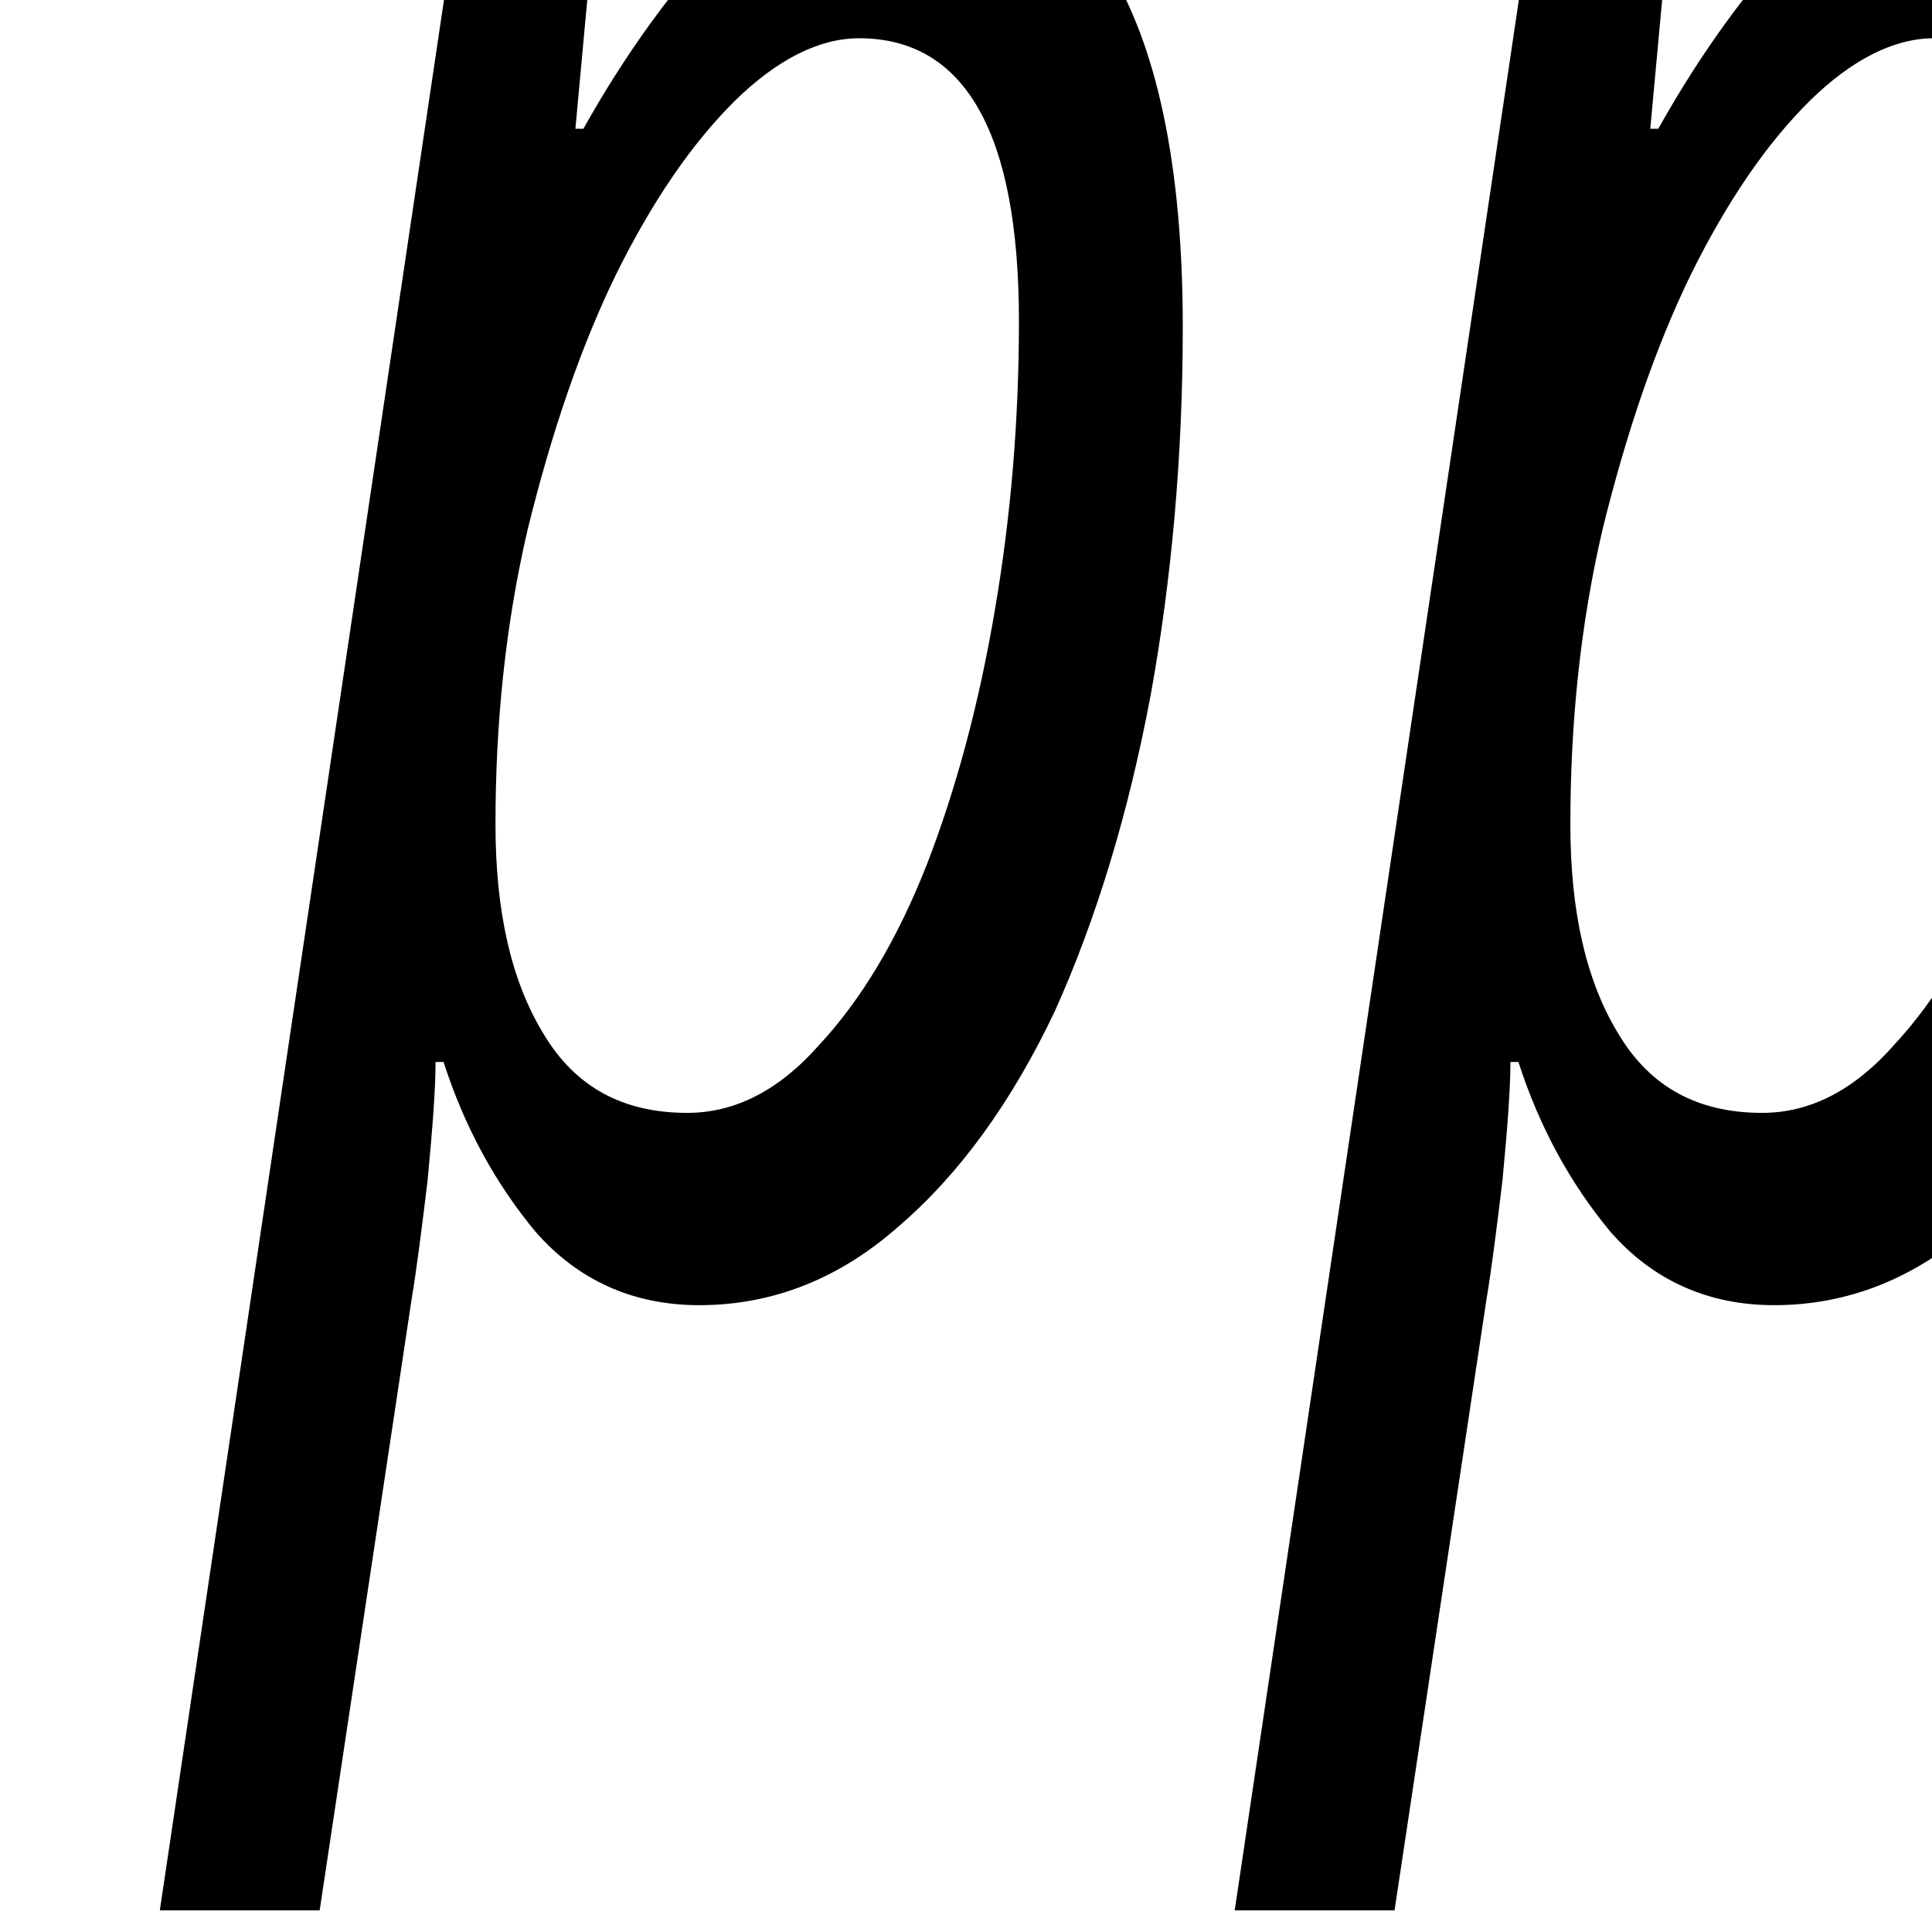
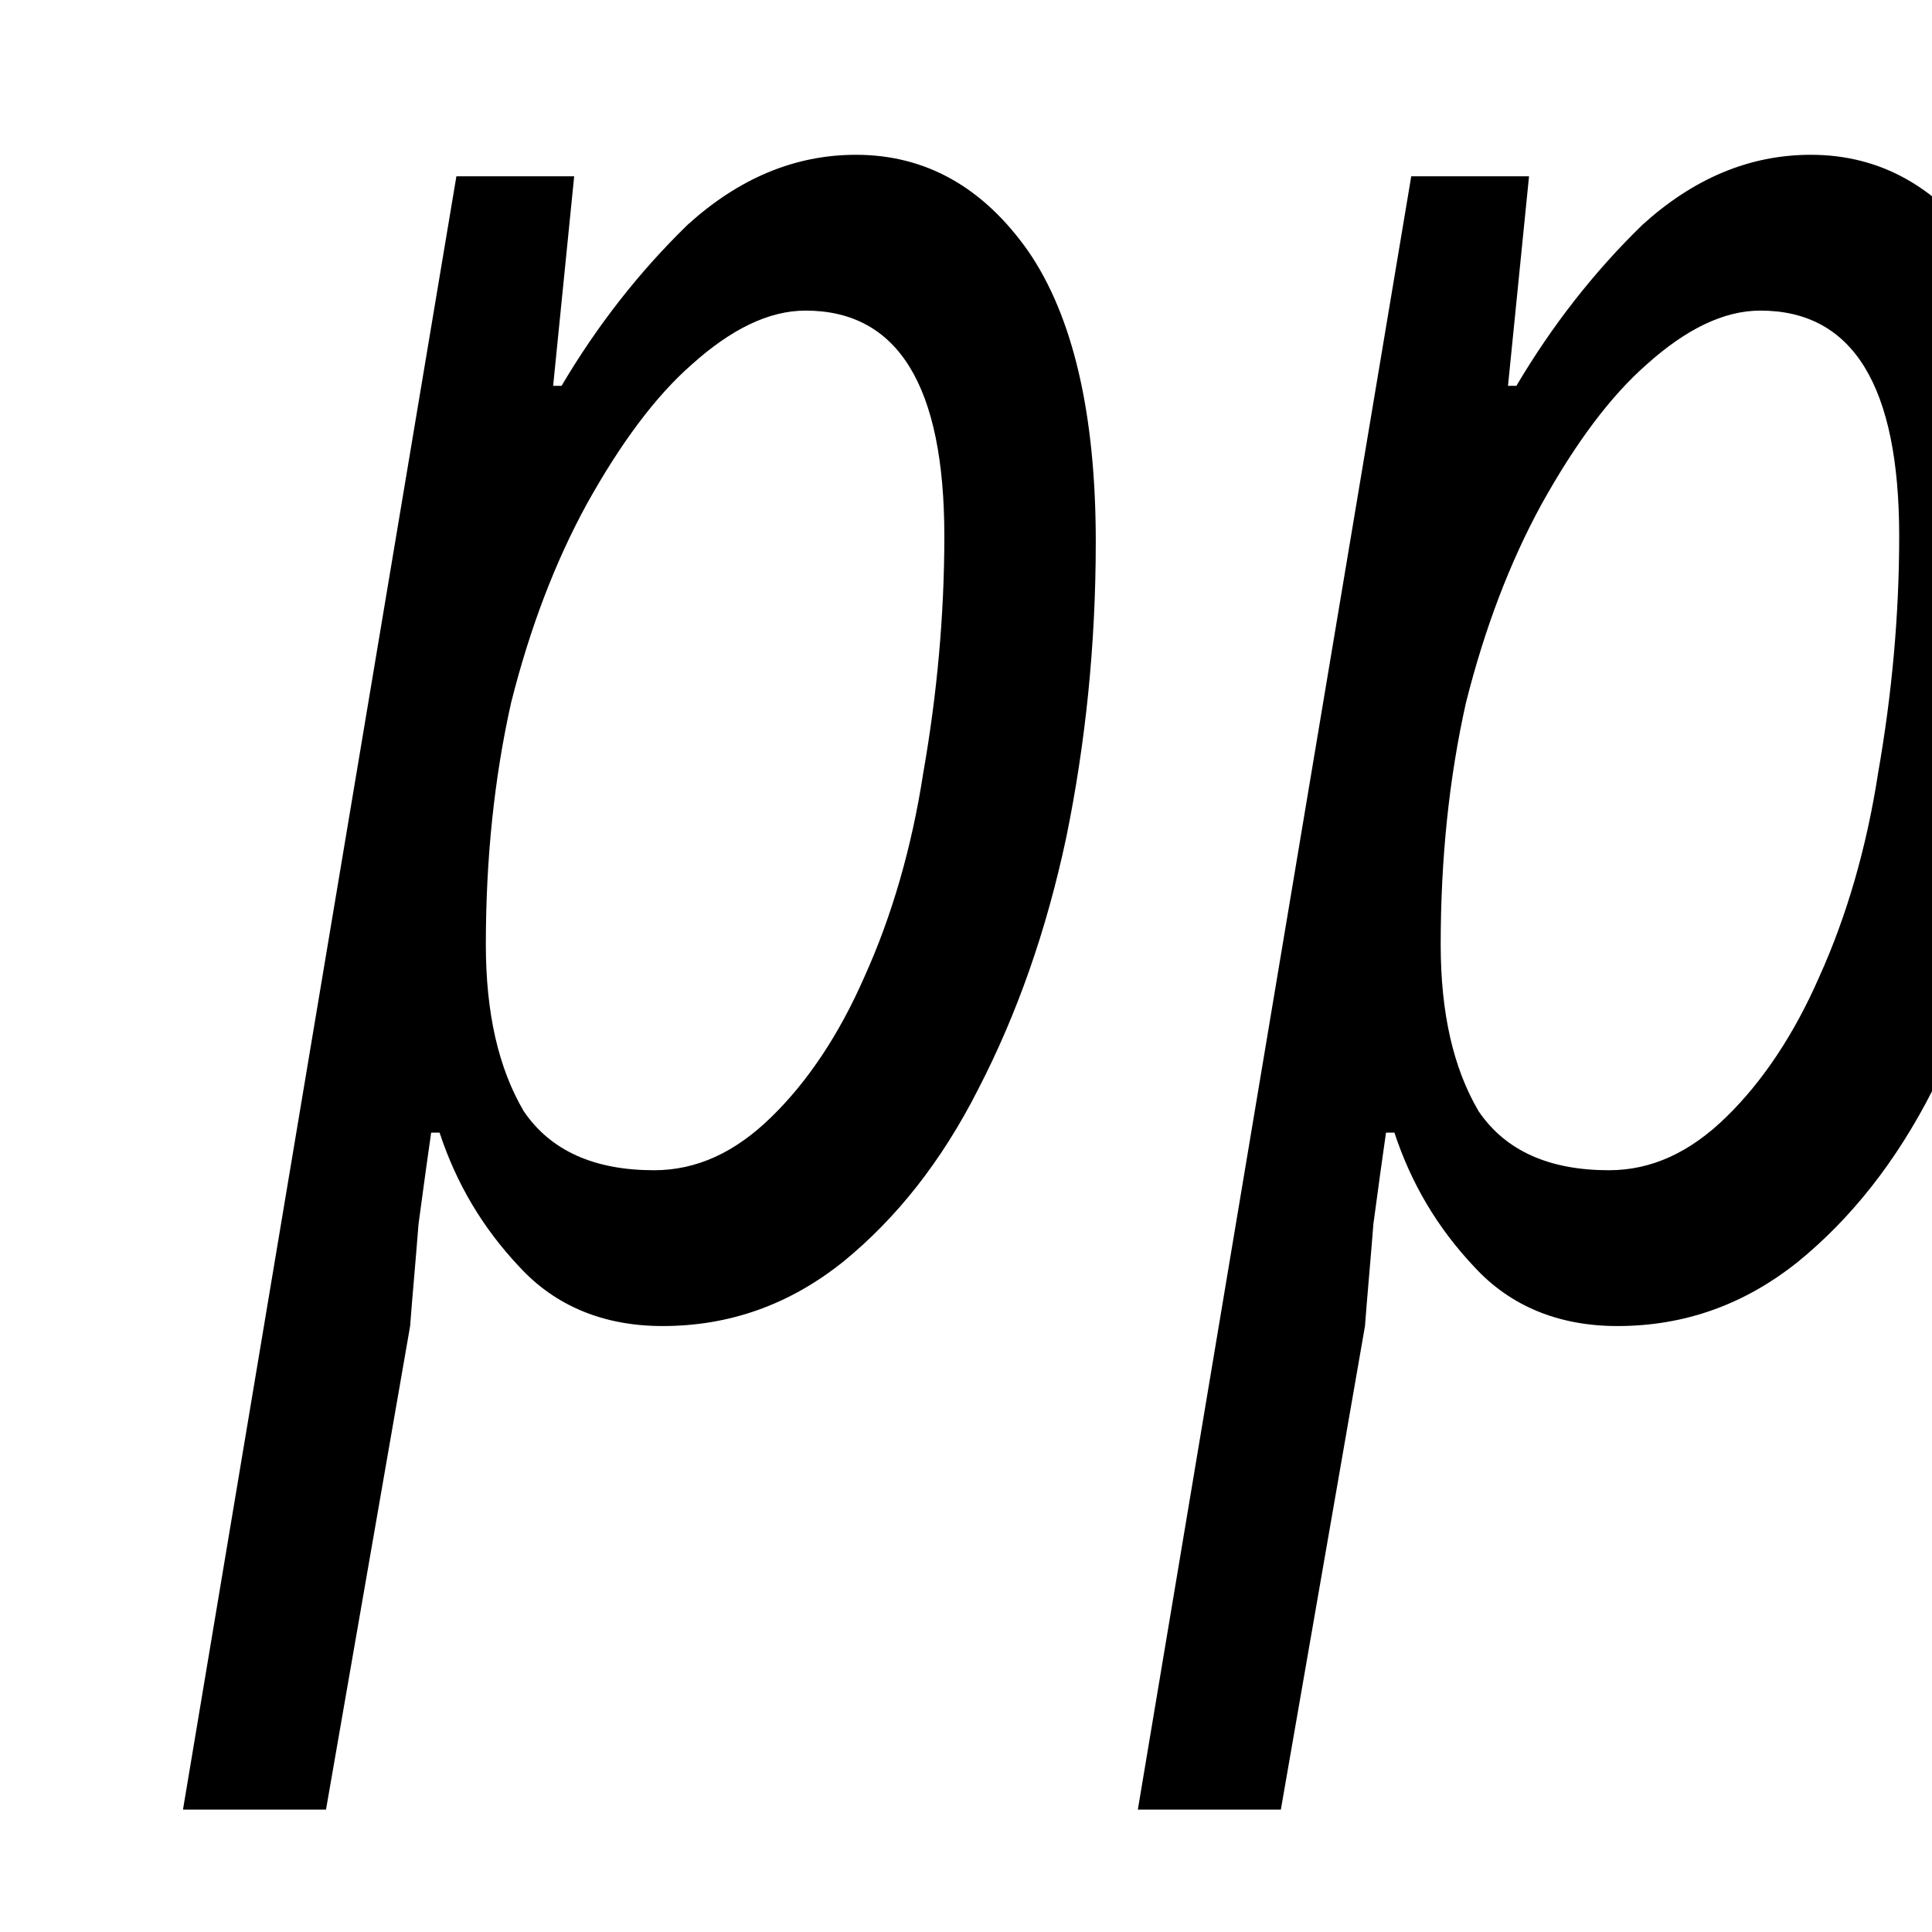
<svg xmlns="http://www.w3.org/2000/svg" width="24" height="24" viewBox="0 0 6.35 6.35" version="1.1" id="svg858">
  <defs id="defs852" />
  <g id="layer1" transform="translate(0,-290.65)">
-     <text xml:space="preserve" style="font-style:italic;font-variant:normal;font-weight:normal;font-stretch:normal;font-size:7.258px;line-height:1.25;font-family:'Calisto MT';-inkscape-font-specification:'Calisto MT, Italic';font-variant-ligatures:normal;font-variant-caps:normal;font-variant-numeric:normal;font-feature-settings:normal;text-align:start;letter-spacing:0px;word-spacing:0px;writing-mode:lr-tb;text-anchor:start;fill:#000000;fill-opacity:1;stroke:none;stroke-width:0.181" x="0.782" y="247.829" id="text1408" transform="scale(0.8405318,1.189723)">
-       <tspan id="tspan1406" x="0.782" y="247.829" style="font-style:italic;font-variant:normal;font-weight:normal;font-stretch:normal;font-size:7.258px;font-family:'Calisto MT';-inkscape-font-specification:'Calisto MT, Italic';font-variant-ligatures:normal;font-variant-caps:normal;font-variant-numeric:normal;font-feature-settings:normal;text-align:start;writing-mode:lr-tb;text-anchor:start;stroke-width:0.181">pp</tspan>
+     <text xml:space="preserve" style="font-style:italic;font-variant:normal;font-weight:normal;font-stretch:normal;font-size:6.124px;line-height:1.25;font-family:'Calisto MT';-inkscape-font-specification:'Calisto MT, Italic';font-variant-ligatures:normal;font-variant-caps:normal;font-variant-numeric:normal;font-feature-settings:normal;text-align:start;letter-spacing:0px;word-spacing:0px;writing-mode:lr-tb;text-anchor:start;fill:#000000;fill-opacity:1;stroke:none;stroke-width:0.153" x="0.821" y="260.969" id="text1408" transform="scale(0.8848262,1.130165)">
+       <tspan id="tspan1406" x="0.821" y="260.969" style="font-style:italic;font-variant:normal;font-weight:normal;font-stretch:normal;font-size:6.124px;font-family:'Calisto MT';-inkscape-font-specification:'Calisto MT, Italic';font-variant-ligatures:normal;font-variant-caps:normal;font-variant-numeric:normal;font-feature-settings:normal;text-align:start;writing-mode:lr-tb;text-anchor:start;stroke-width:0.153">pp</tspan>
    </text>
  </g>
</svg>
